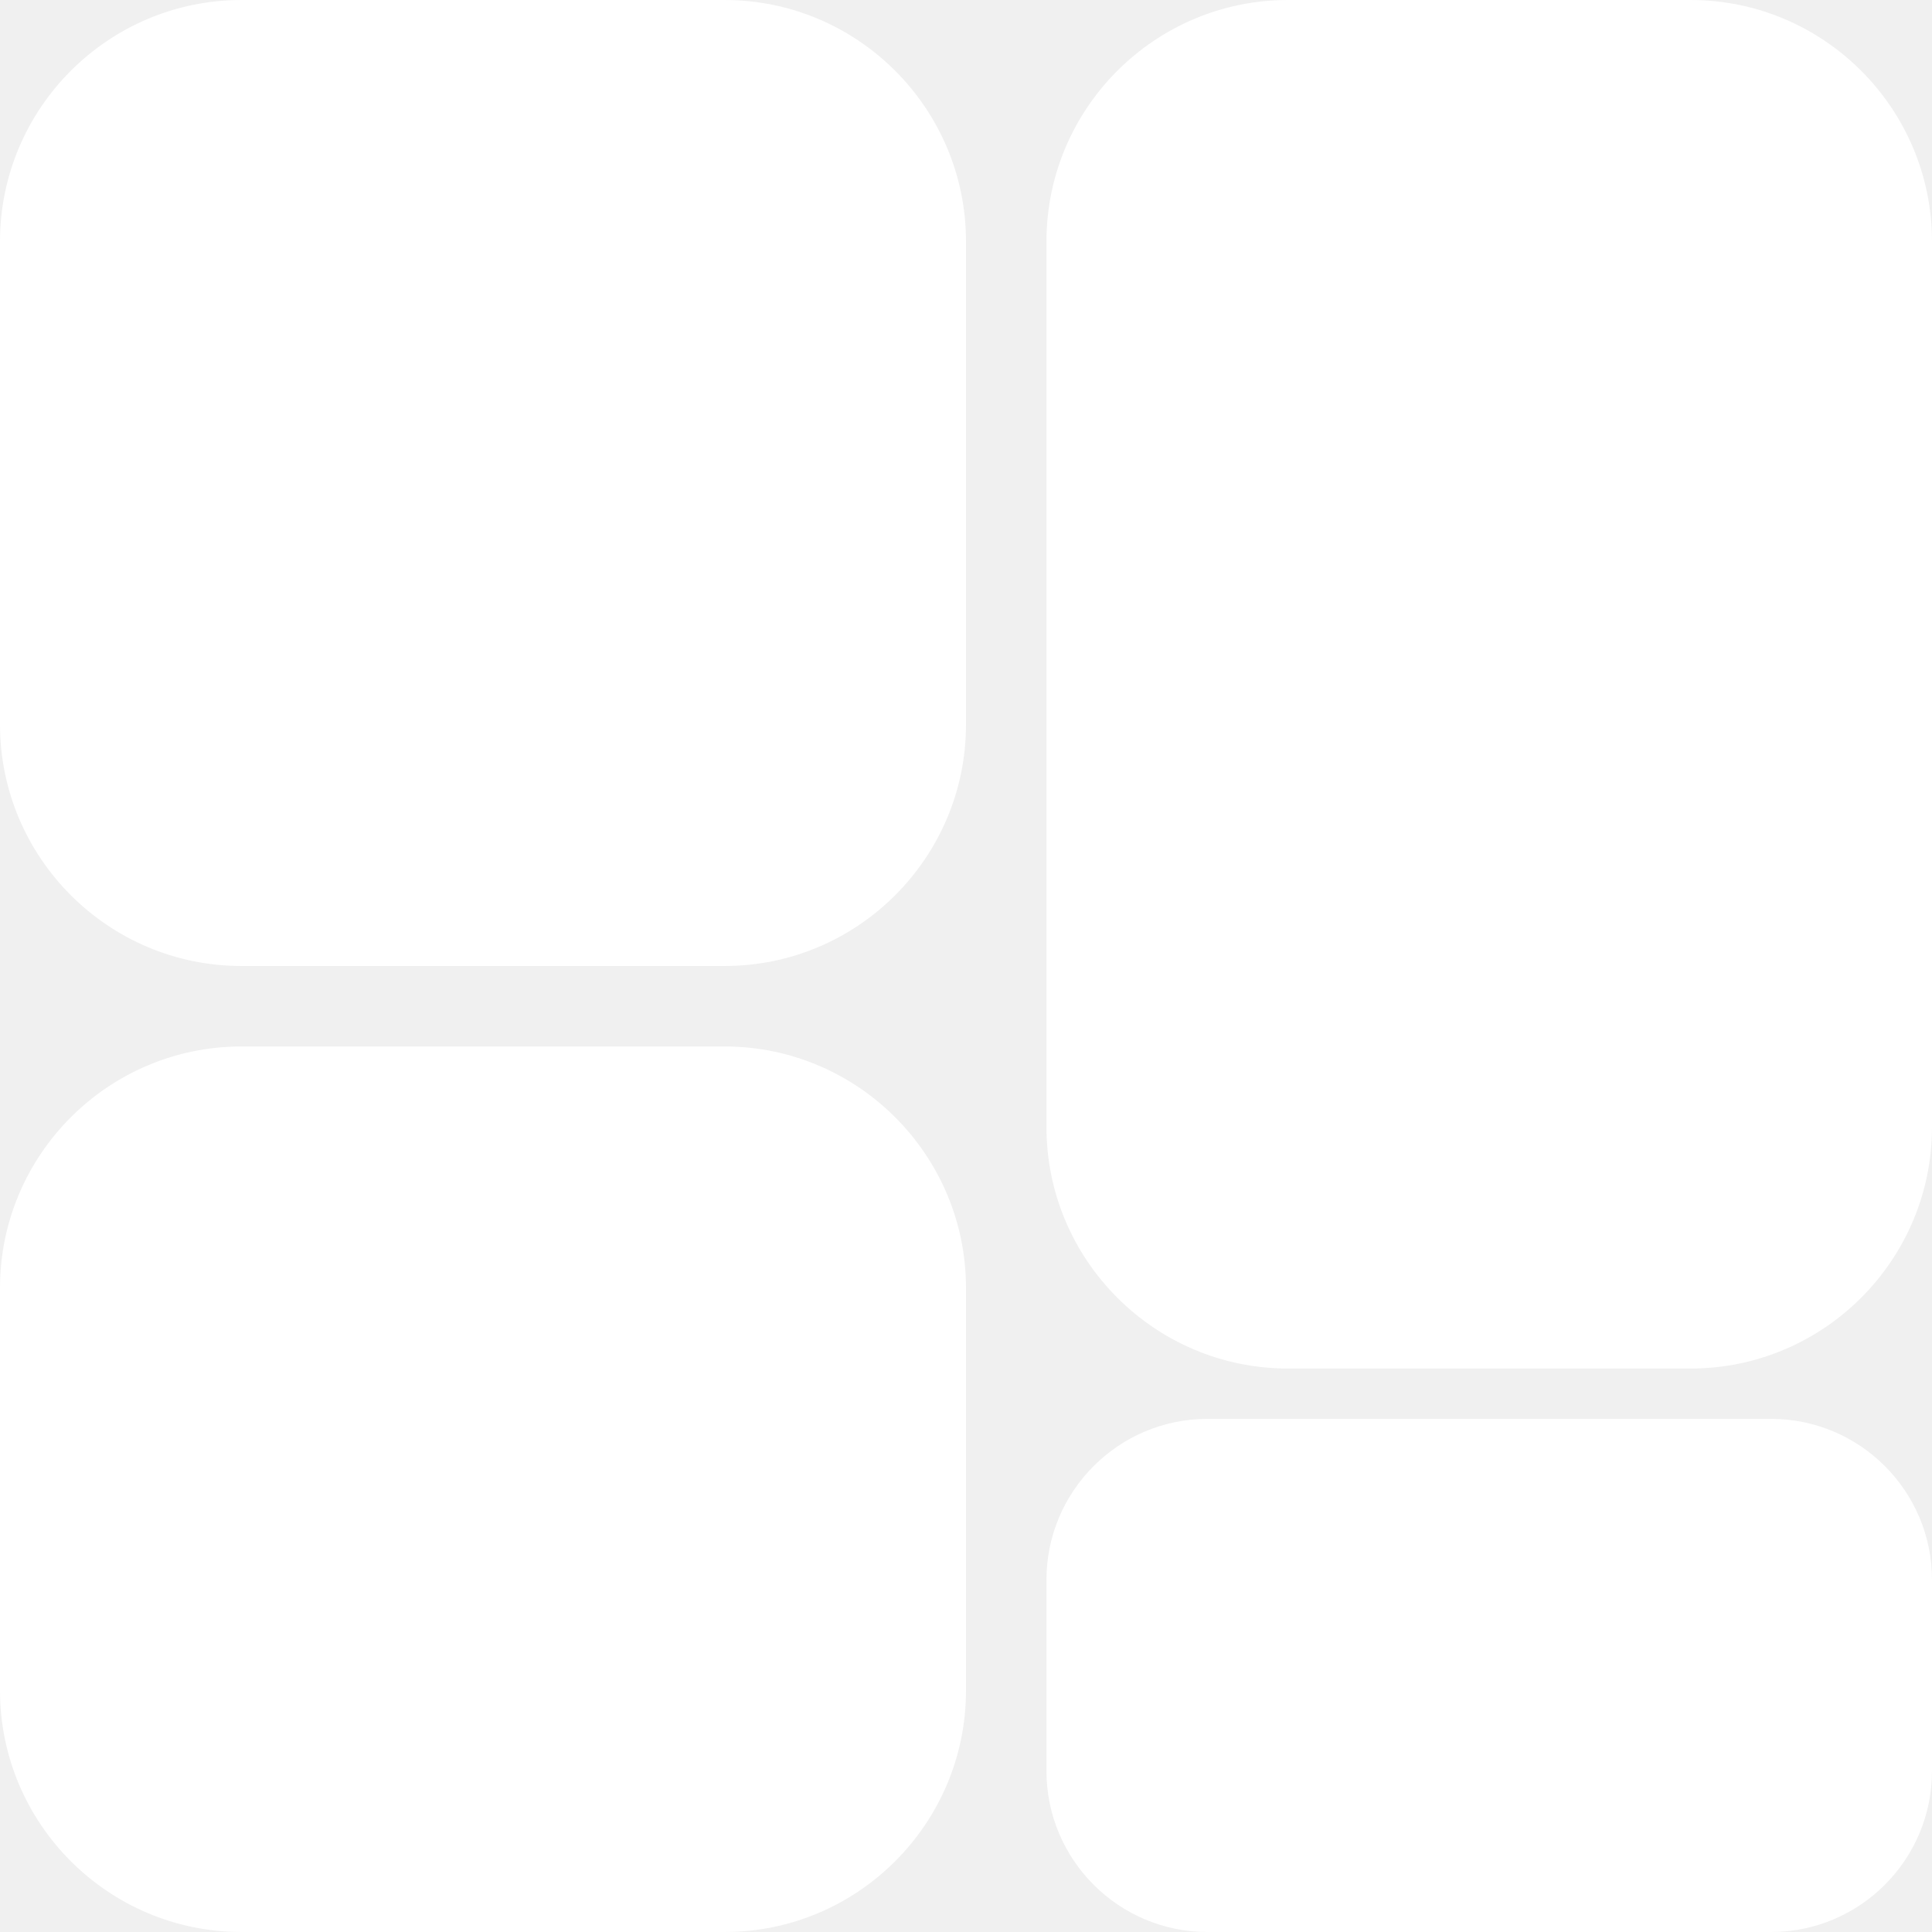
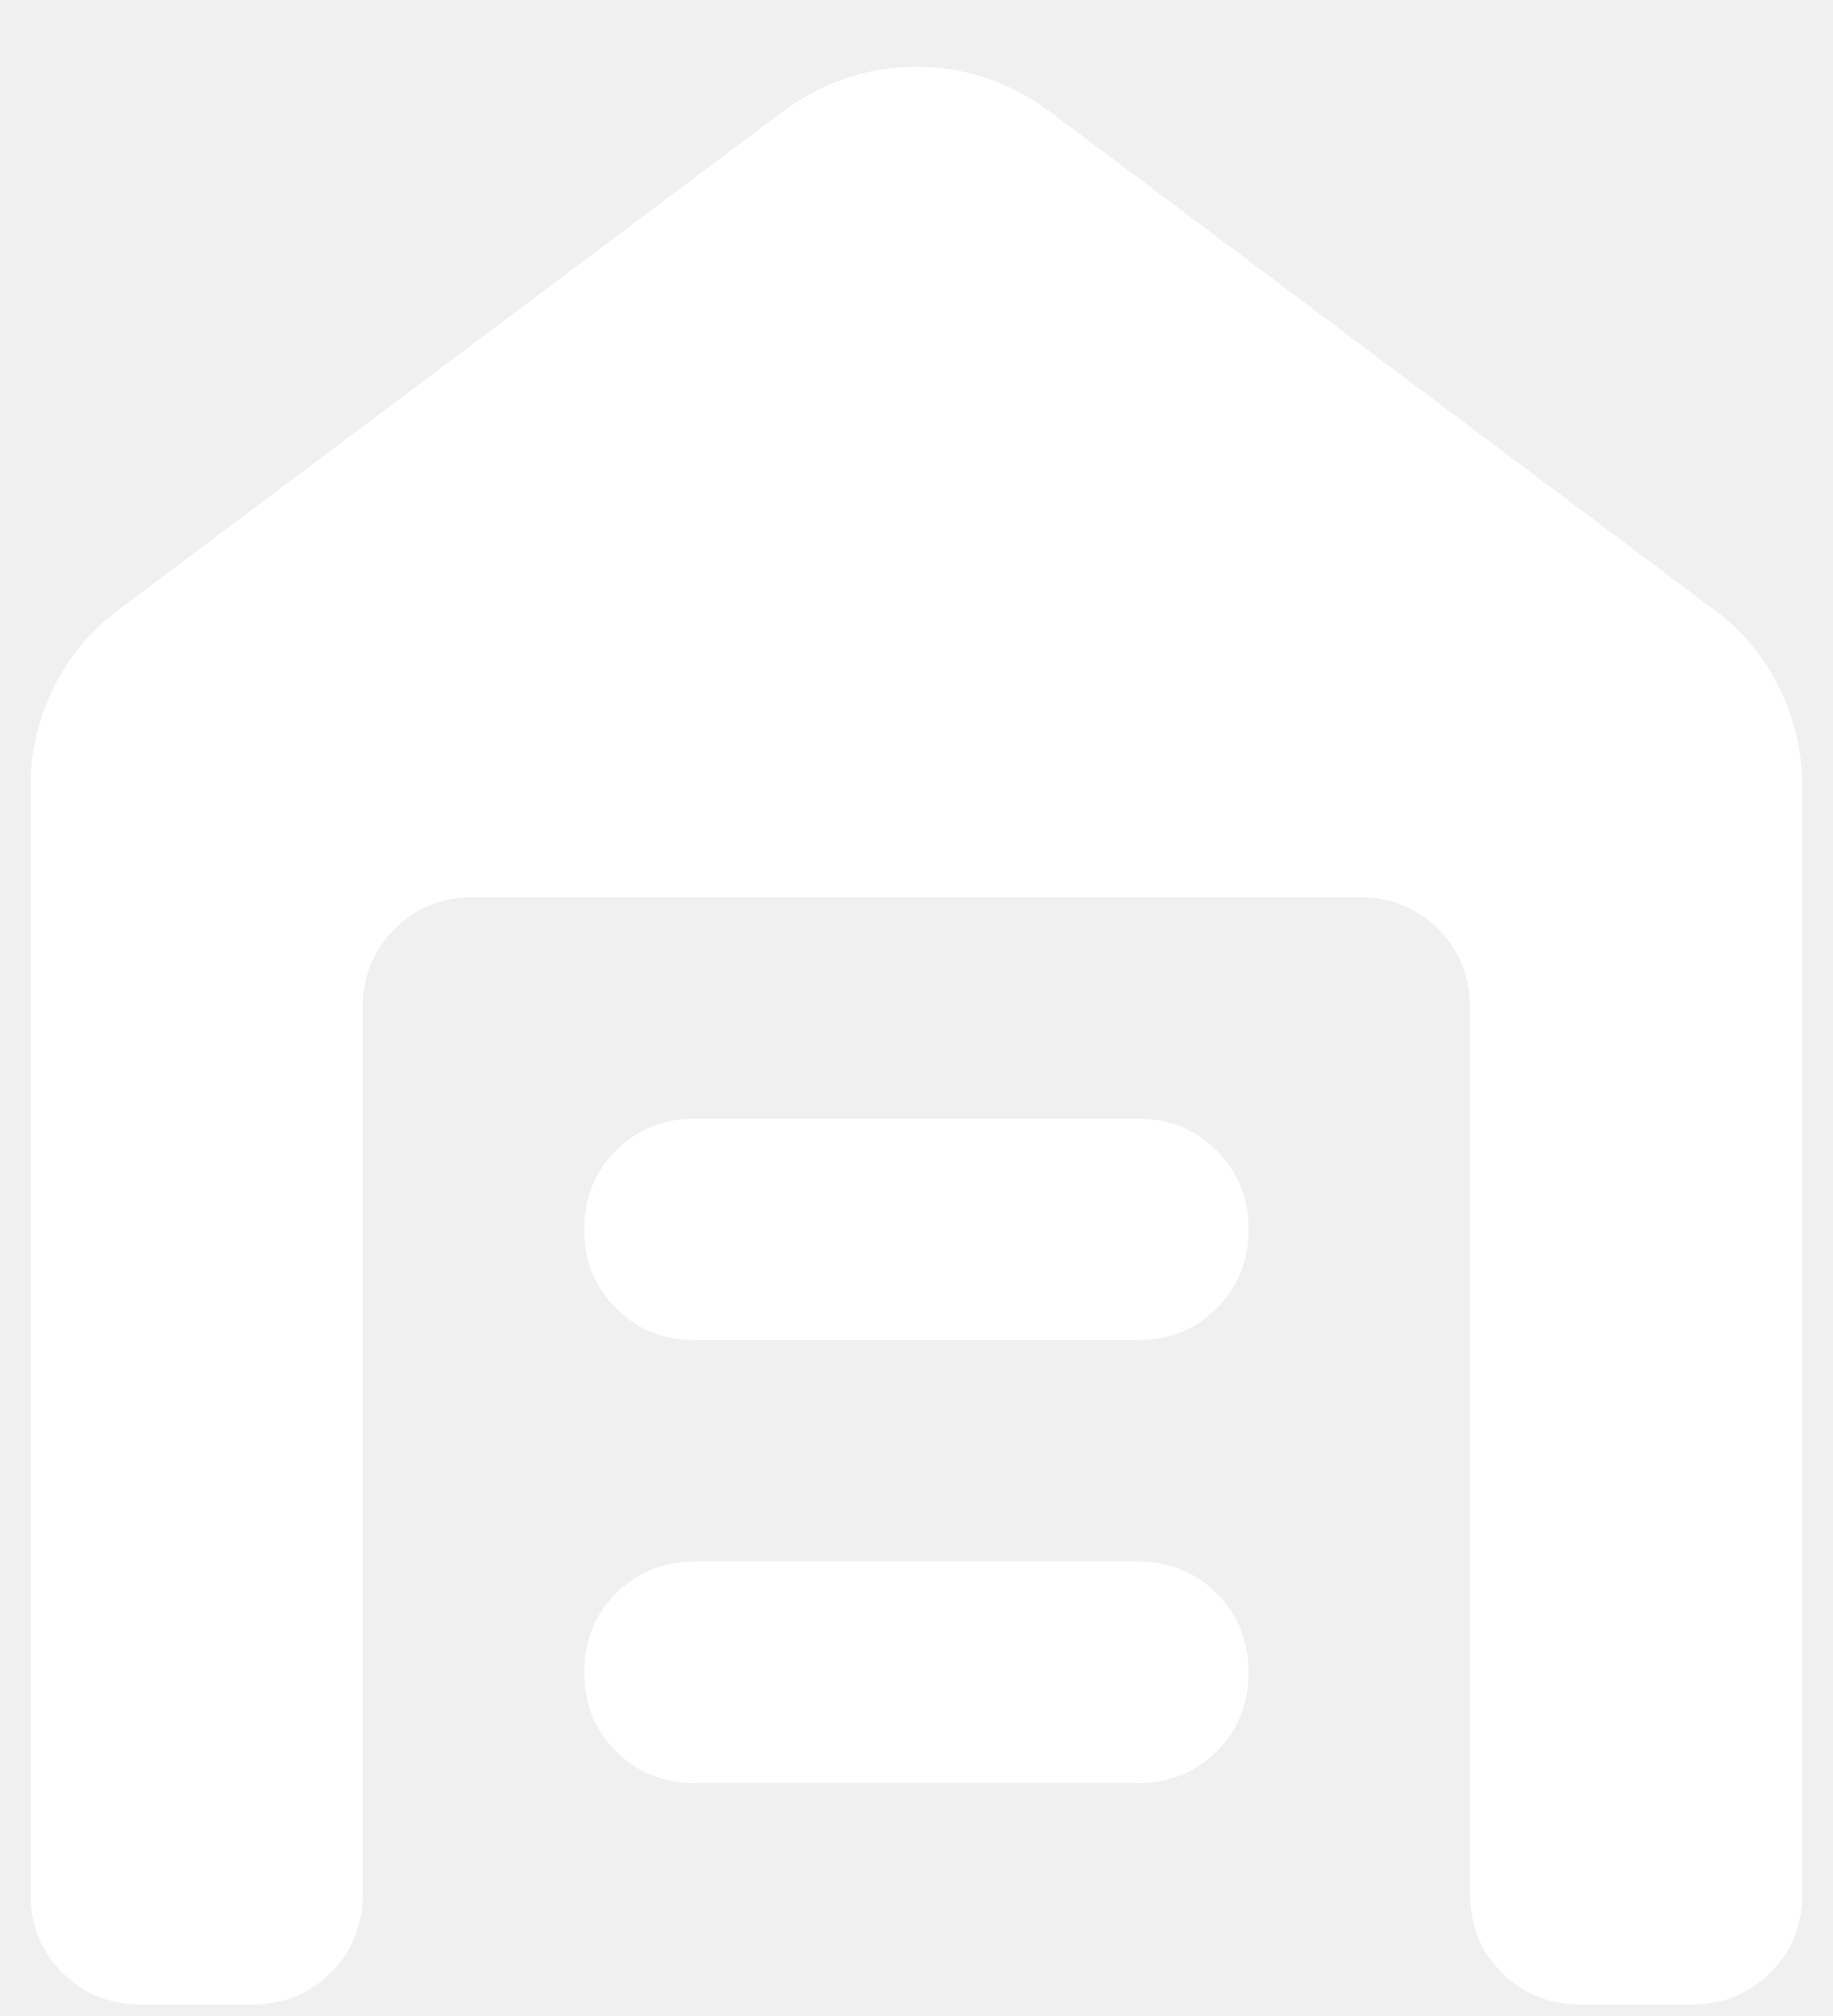
- <svg xmlns="http://www.w3.org/2000/svg" width="20" height="20" viewBox="0 0 20 20" fill="none">
-   <path d="M10 2.5V7.5C10 8.879 8.879 10 7.5 10H2.5C1.121 10 0 8.879 0 7.5V2.5C0 1.121 1.121 0 2.5 0H7.5C8.879 0 10 1.121 10 2.5ZM7.5 10.833H2.5C1.121 10.833 0 11.955 0 13.333V17.5C0 18.879 1.121 20 2.5 20H7.5C8.879 20 10 18.879 10 17.5V13.333C10 11.955 8.879 10.833 7.5 10.833ZM17.5 0H13.333C11.955 0 10.833 1.121 10.833 2.5V11.667C10.833 13.045 11.955 14.167 13.333 14.167H17.5C18.879 14.167 20 13.045 20 11.667V2.5C20 1.121 18.879 0 17.5 0ZM18.333 14.688H12.5C11.581 14.688 10.833 15.435 10.833 16.354V18.333C10.833 19.253 11.581 20 12.5 20H18.333C19.253 20 20 19.253 20 18.333V16.354C20 15.435 19.253 14.688 18.333 14.688Z" fill="white" />
+ <svg xmlns="http://www.w3.org/2000/svg" width="20" height="22" viewBox="0 0 20 22" fill="none">
+   <path d="M1.542 21.875C1.199 21.875 0.912 21.759 0.681 21.527C0.449 21.296 0.333 21.009 0.333 20.666V8.583C0.333 8.201 0.419 7.838 0.59 7.496C0.761 7.153 0.998 6.871 1.3 6.65L8.55 1.212C8.771 1.051 9.003 0.93 9.245 0.85C9.486 0.769 9.738 0.729 10 0.729C10.262 0.729 10.514 0.769 10.755 0.85C10.997 0.93 11.228 1.051 11.45 1.212L18.7 6.65C19.002 6.871 19.239 7.153 19.41 7.496C19.581 7.838 19.667 8.201 19.667 8.583V20.666C19.667 21.009 19.551 21.296 19.319 21.527C19.088 21.759 18.801 21.875 18.458 21.875H17.25C16.908 21.875 16.621 21.759 16.389 21.527C16.157 21.296 16.042 21.009 16.042 20.666V11C16.042 10.658 15.926 10.37 15.694 10.139C15.463 9.907 15.176 9.791 14.833 9.791H5.167C4.824 9.791 4.537 9.907 4.306 10.139C4.074 10.37 3.958 10.658 3.958 11V20.666C3.958 21.009 3.842 21.296 3.611 21.527C3.379 21.759 3.092 21.875 2.75 21.875H1.542ZM7.583 19.458C7.241 19.458 6.954 19.342 6.722 19.111C6.491 18.879 6.375 18.592 6.375 18.25C6.375 17.907 6.491 17.62 6.722 17.389C6.954 17.157 7.241 17.041 7.583 17.041H12.417C12.759 17.041 13.046 17.157 13.277 17.389C13.509 17.62 13.625 17.907 13.625 18.25C13.625 18.592 13.509 18.879 13.277 19.111C13.046 19.342 12.759 19.458 12.417 19.458H7.583ZM7.583 14.625C7.241 14.625 6.954 14.509 6.722 14.277C6.491 14.046 6.375 13.759 6.375 13.416C6.375 13.074 6.491 12.787 6.722 12.556C6.954 12.324 7.241 12.208 7.583 12.208H12.417C12.759 12.208 13.046 12.324 13.277 12.556C13.509 12.787 13.625 13.074 13.625 13.416C13.625 13.759 13.509 14.046 13.277 14.277C13.046 14.509 12.759 14.625 12.417 14.625H7.583Z" fill="white" />
</svg>
